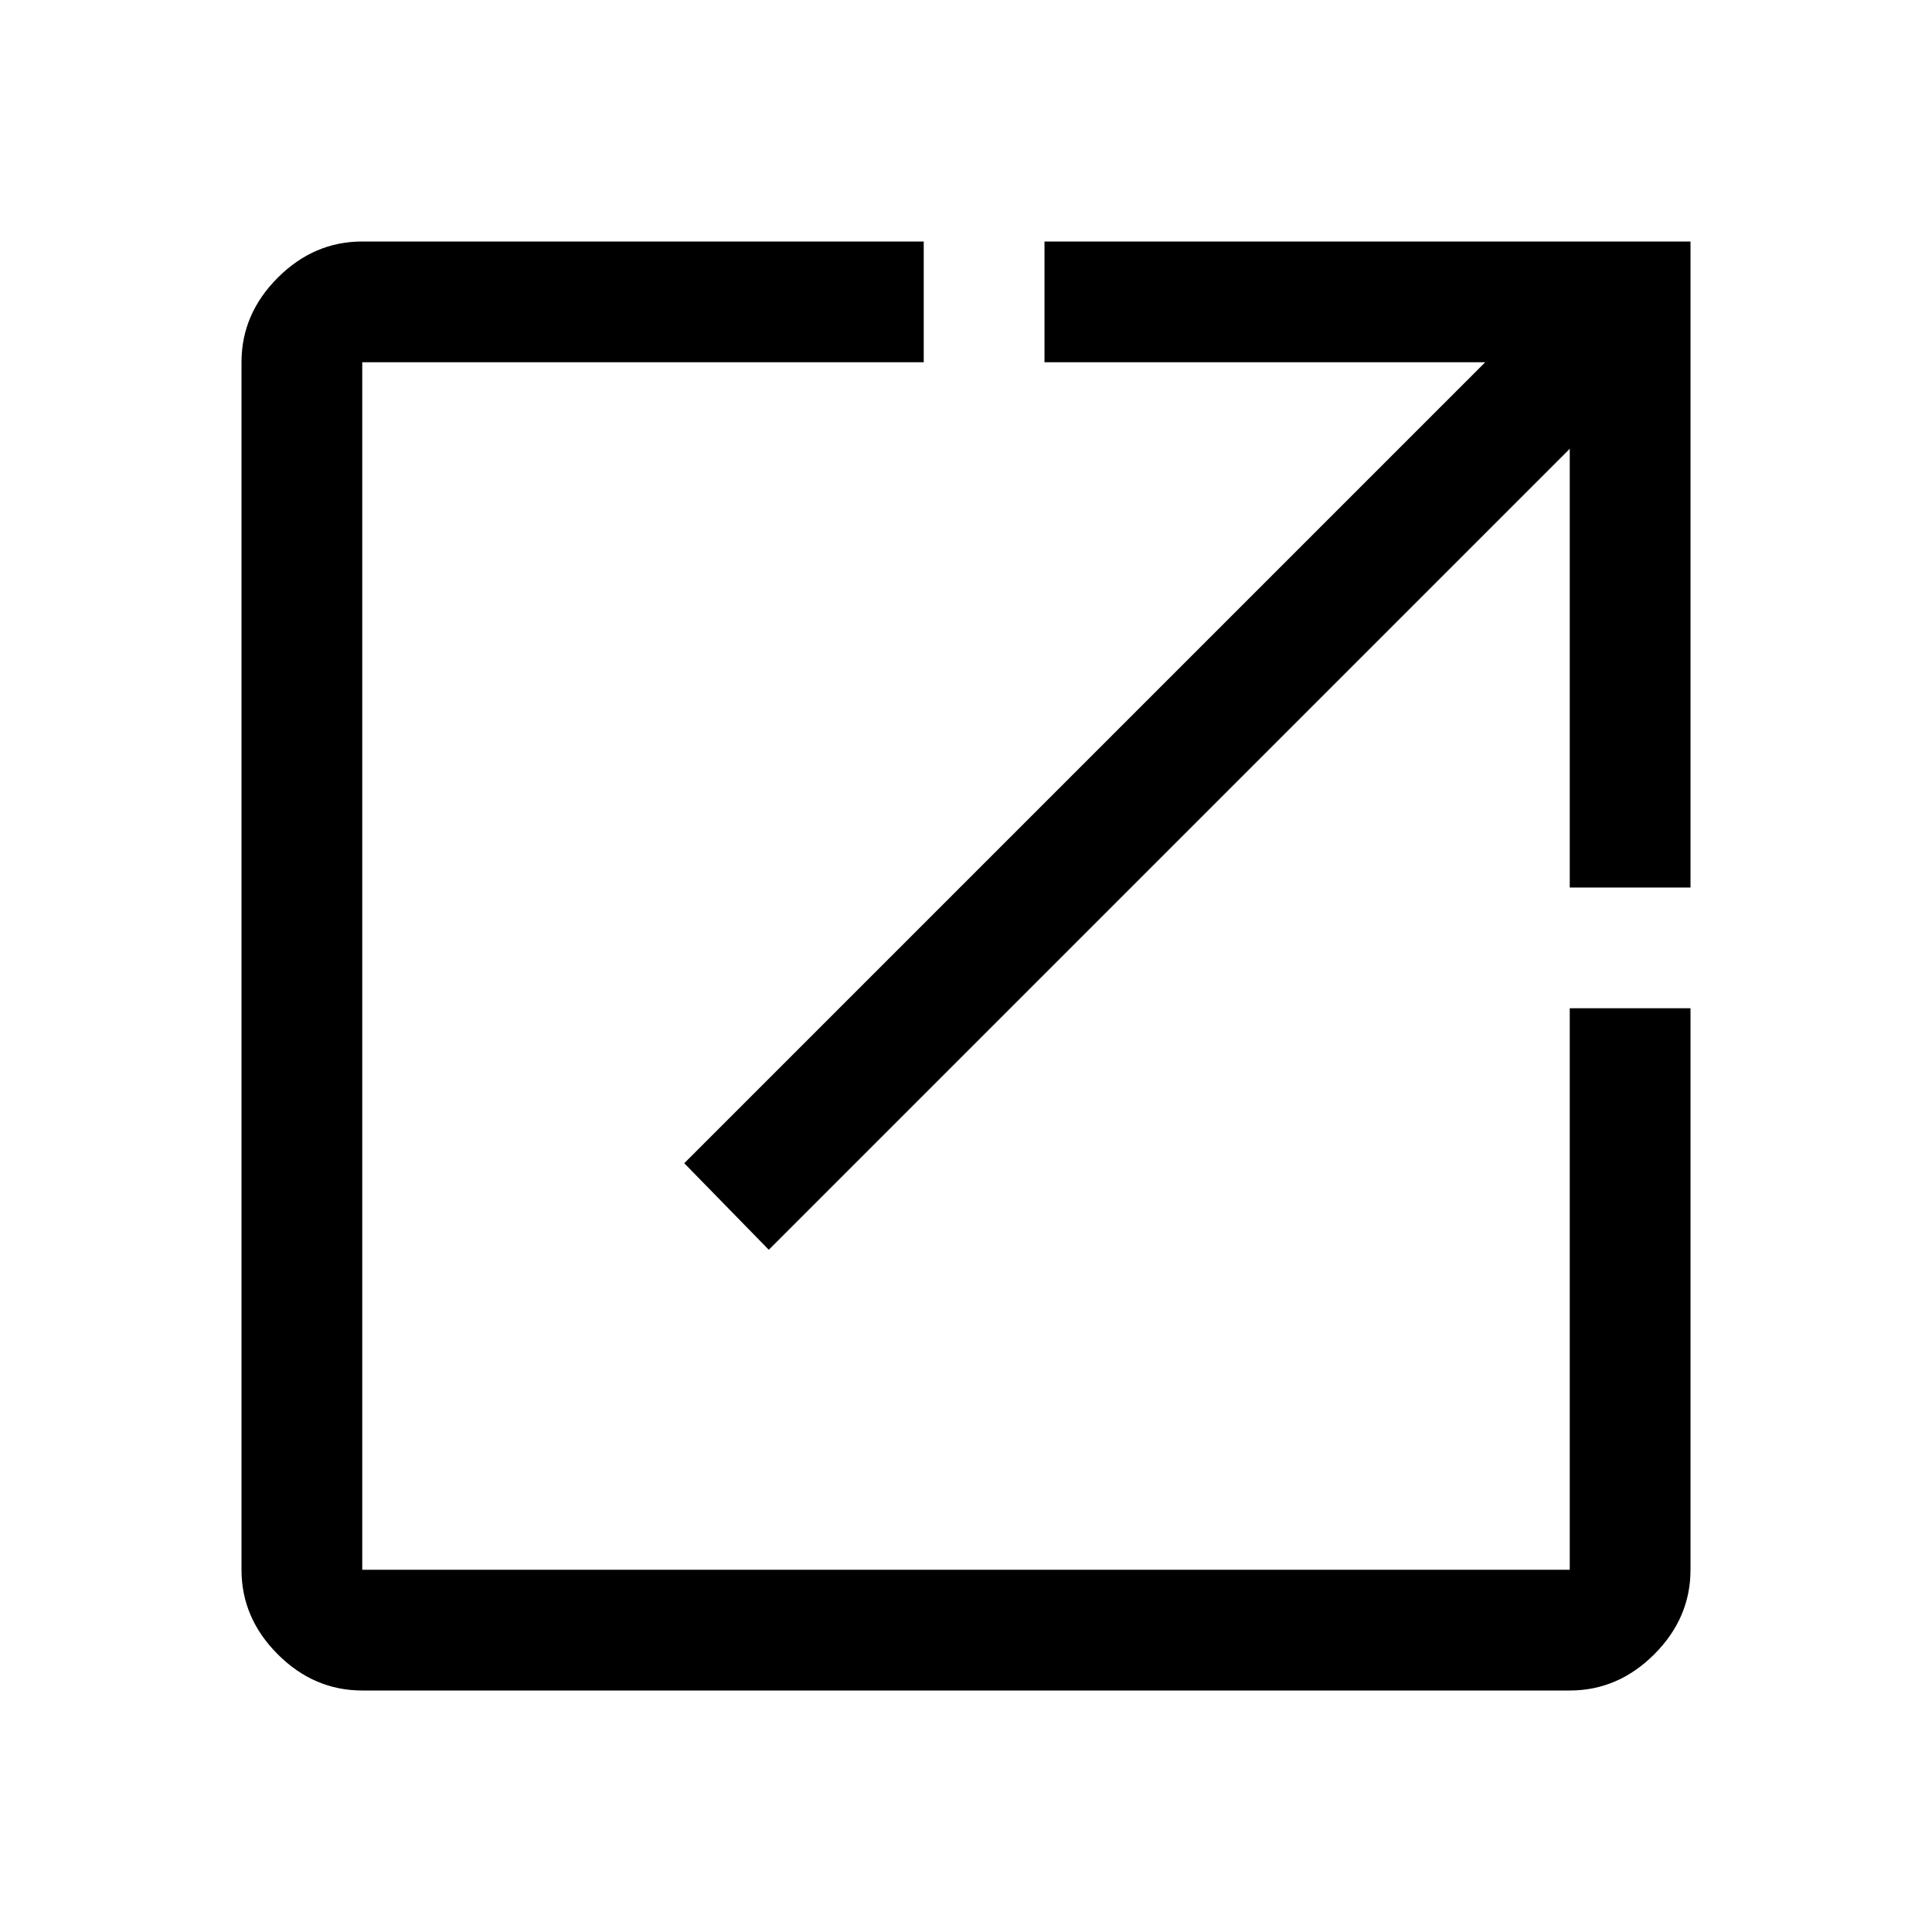
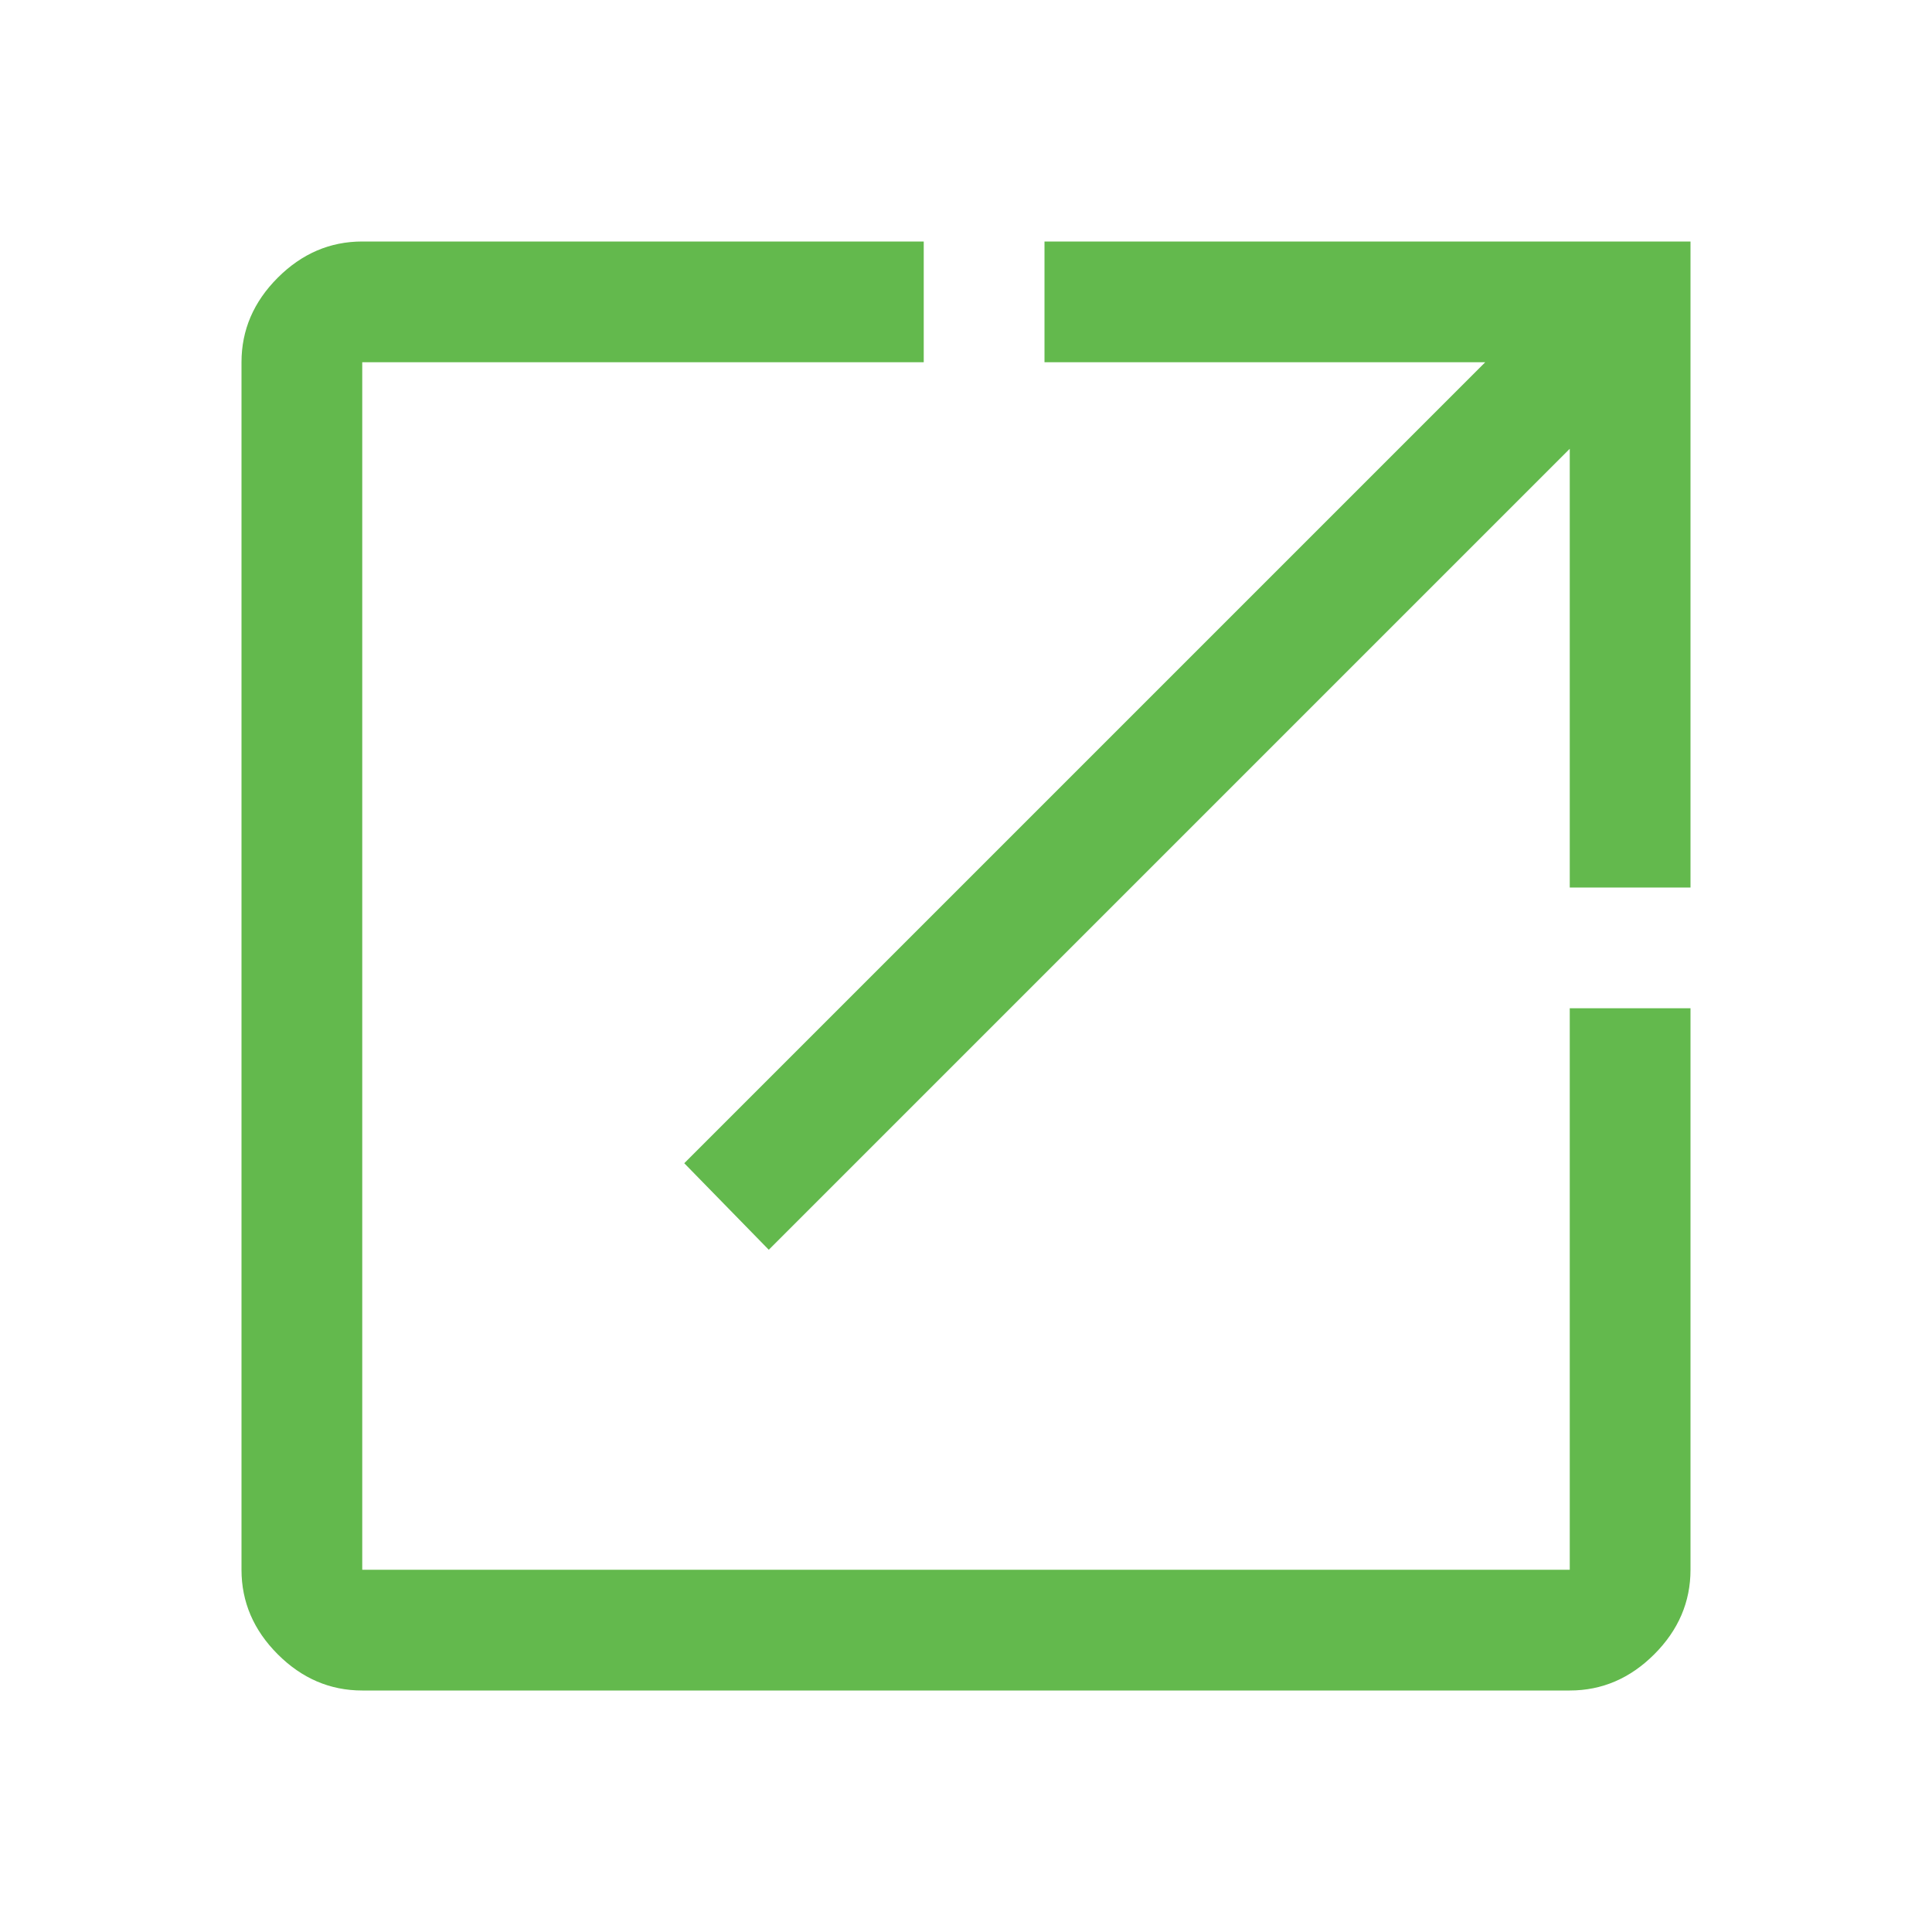
- <svg xmlns="http://www.w3.org/2000/svg" height="48" viewBox="0 -960 960 960" width="48">
+ <svg xmlns="http://www.w3.org/2000/svg" height="48" viewBox="0 -960 960 960" width="48" fill="#63B94D">
  <path d="M180-120q-24 0-42-18t-18-42v-600q0-24 18-42t42-18h279v60H180v600h600v-279h60v279q0 24-18 42t-42 18H180Zm202-219-42-43 398-398H519v-60h321v321h-60v-218L382-339Z" />
</svg>
